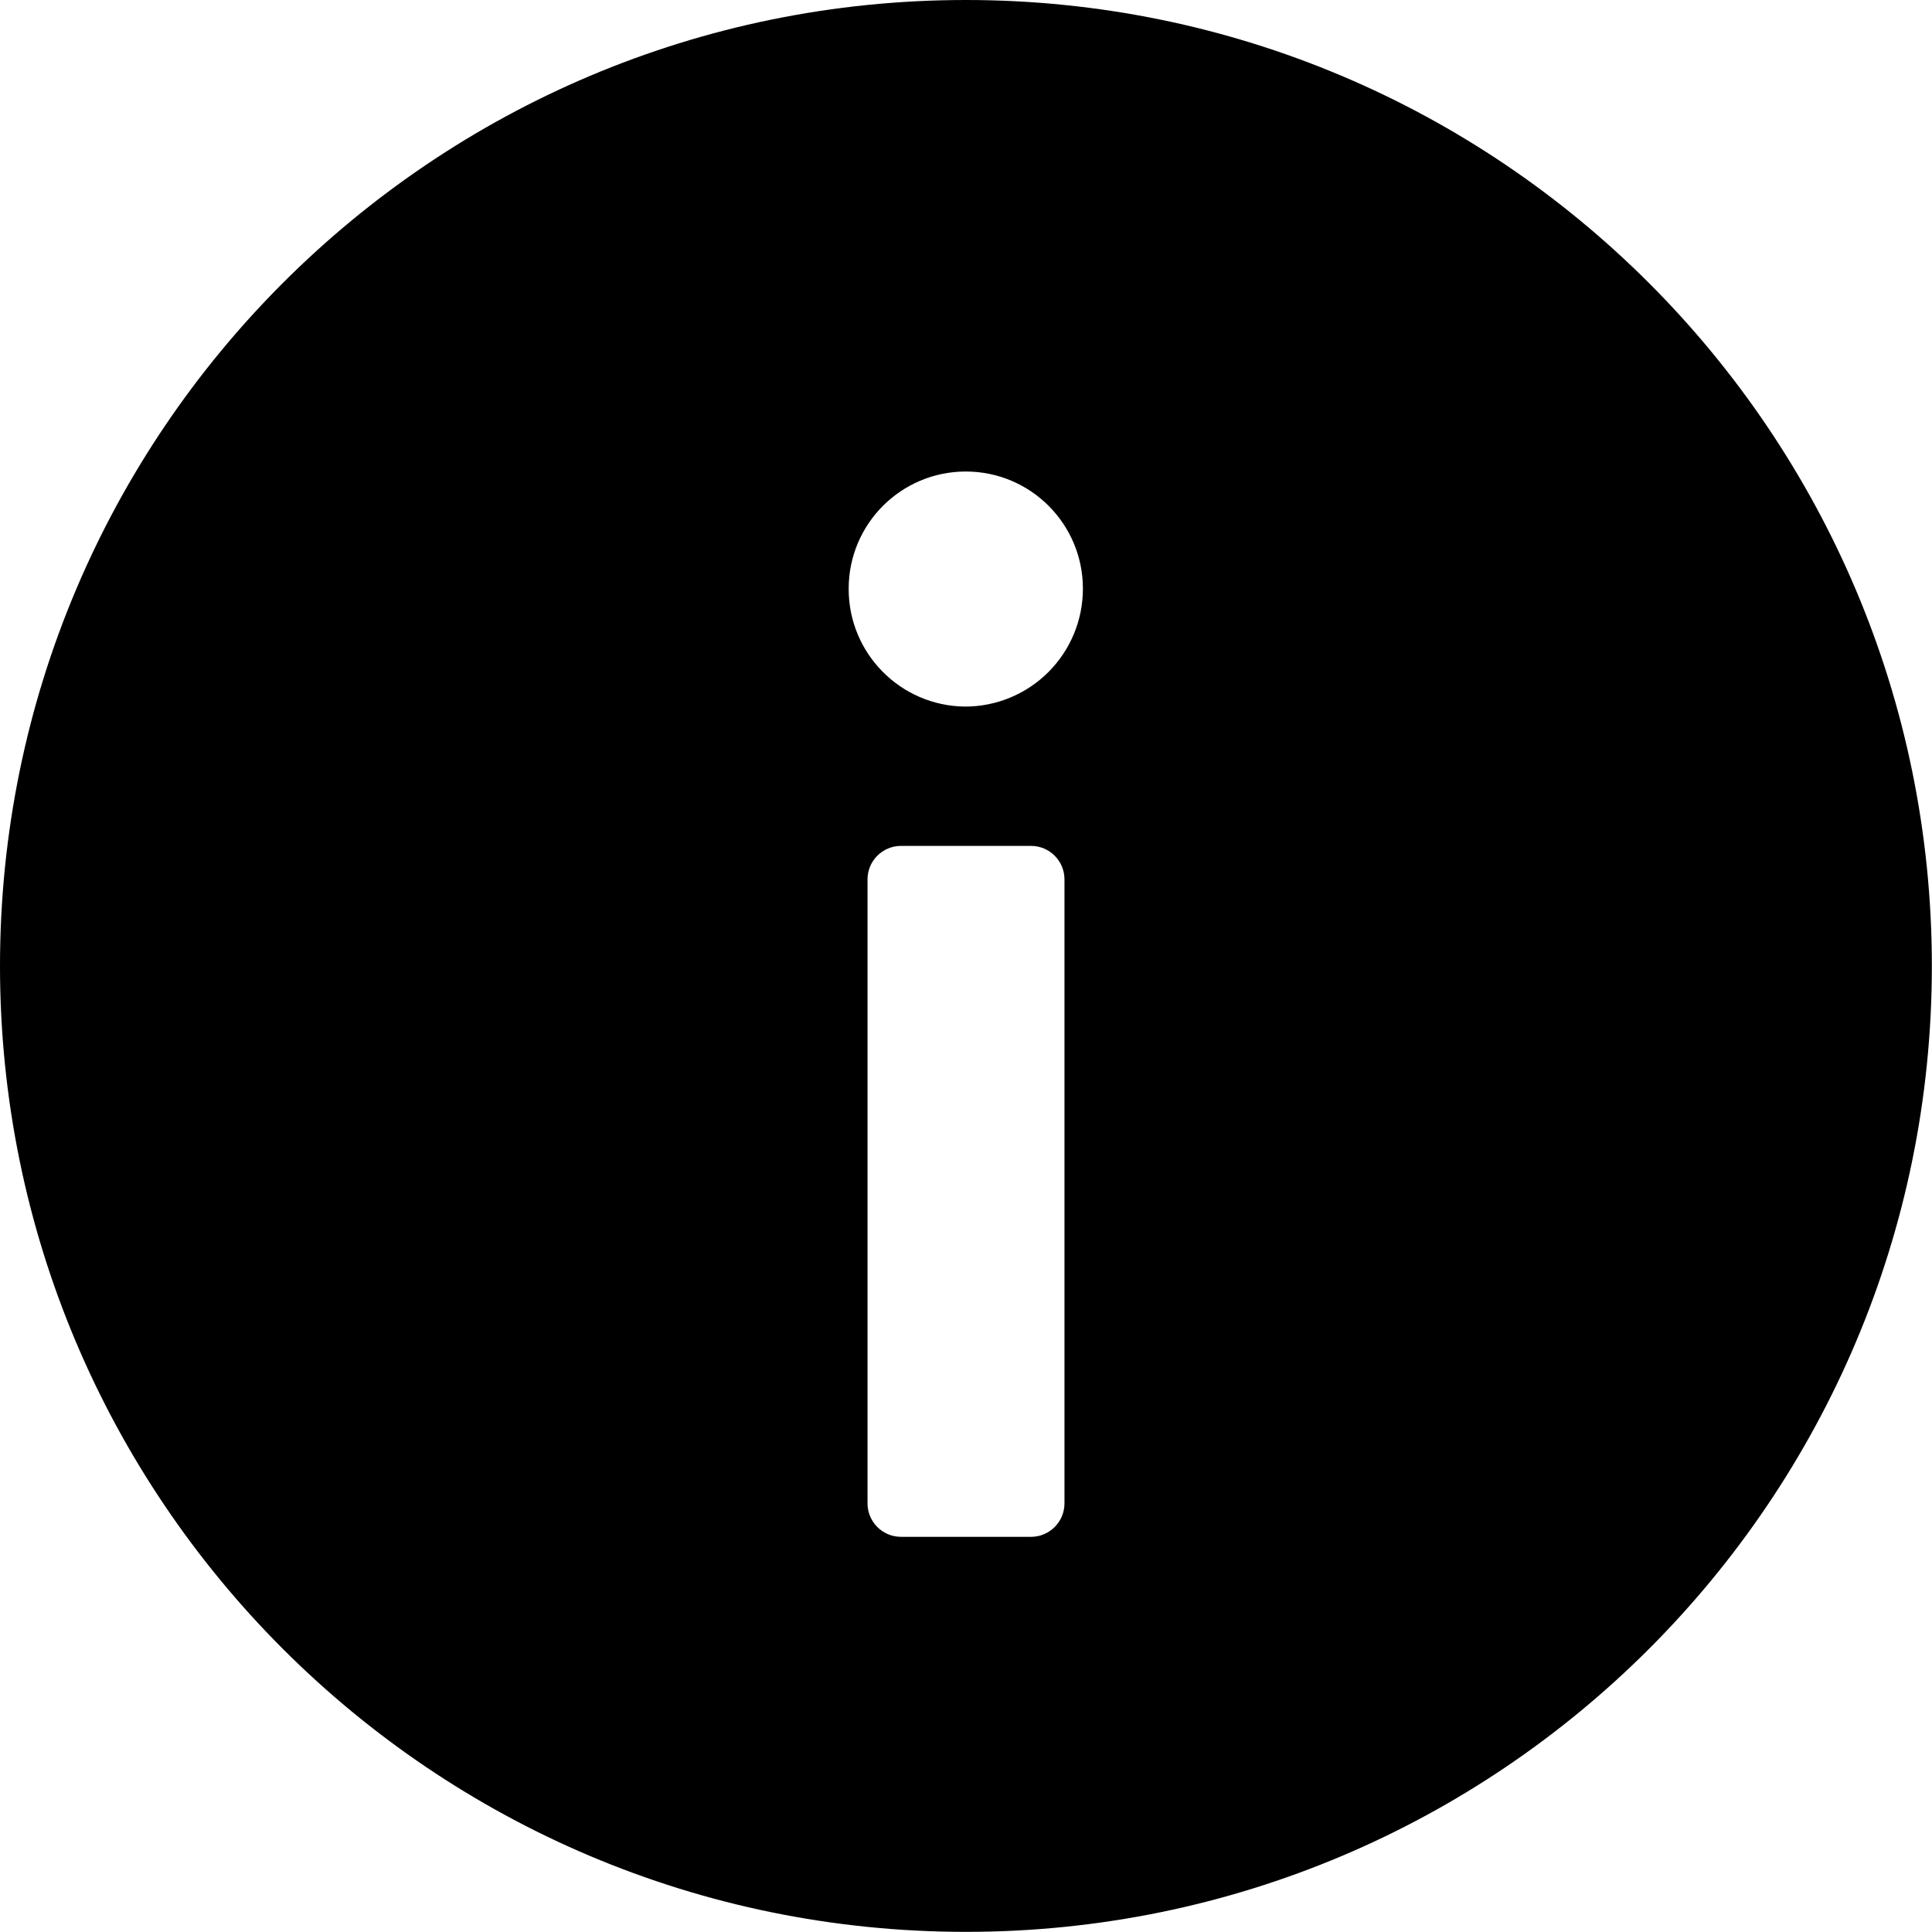
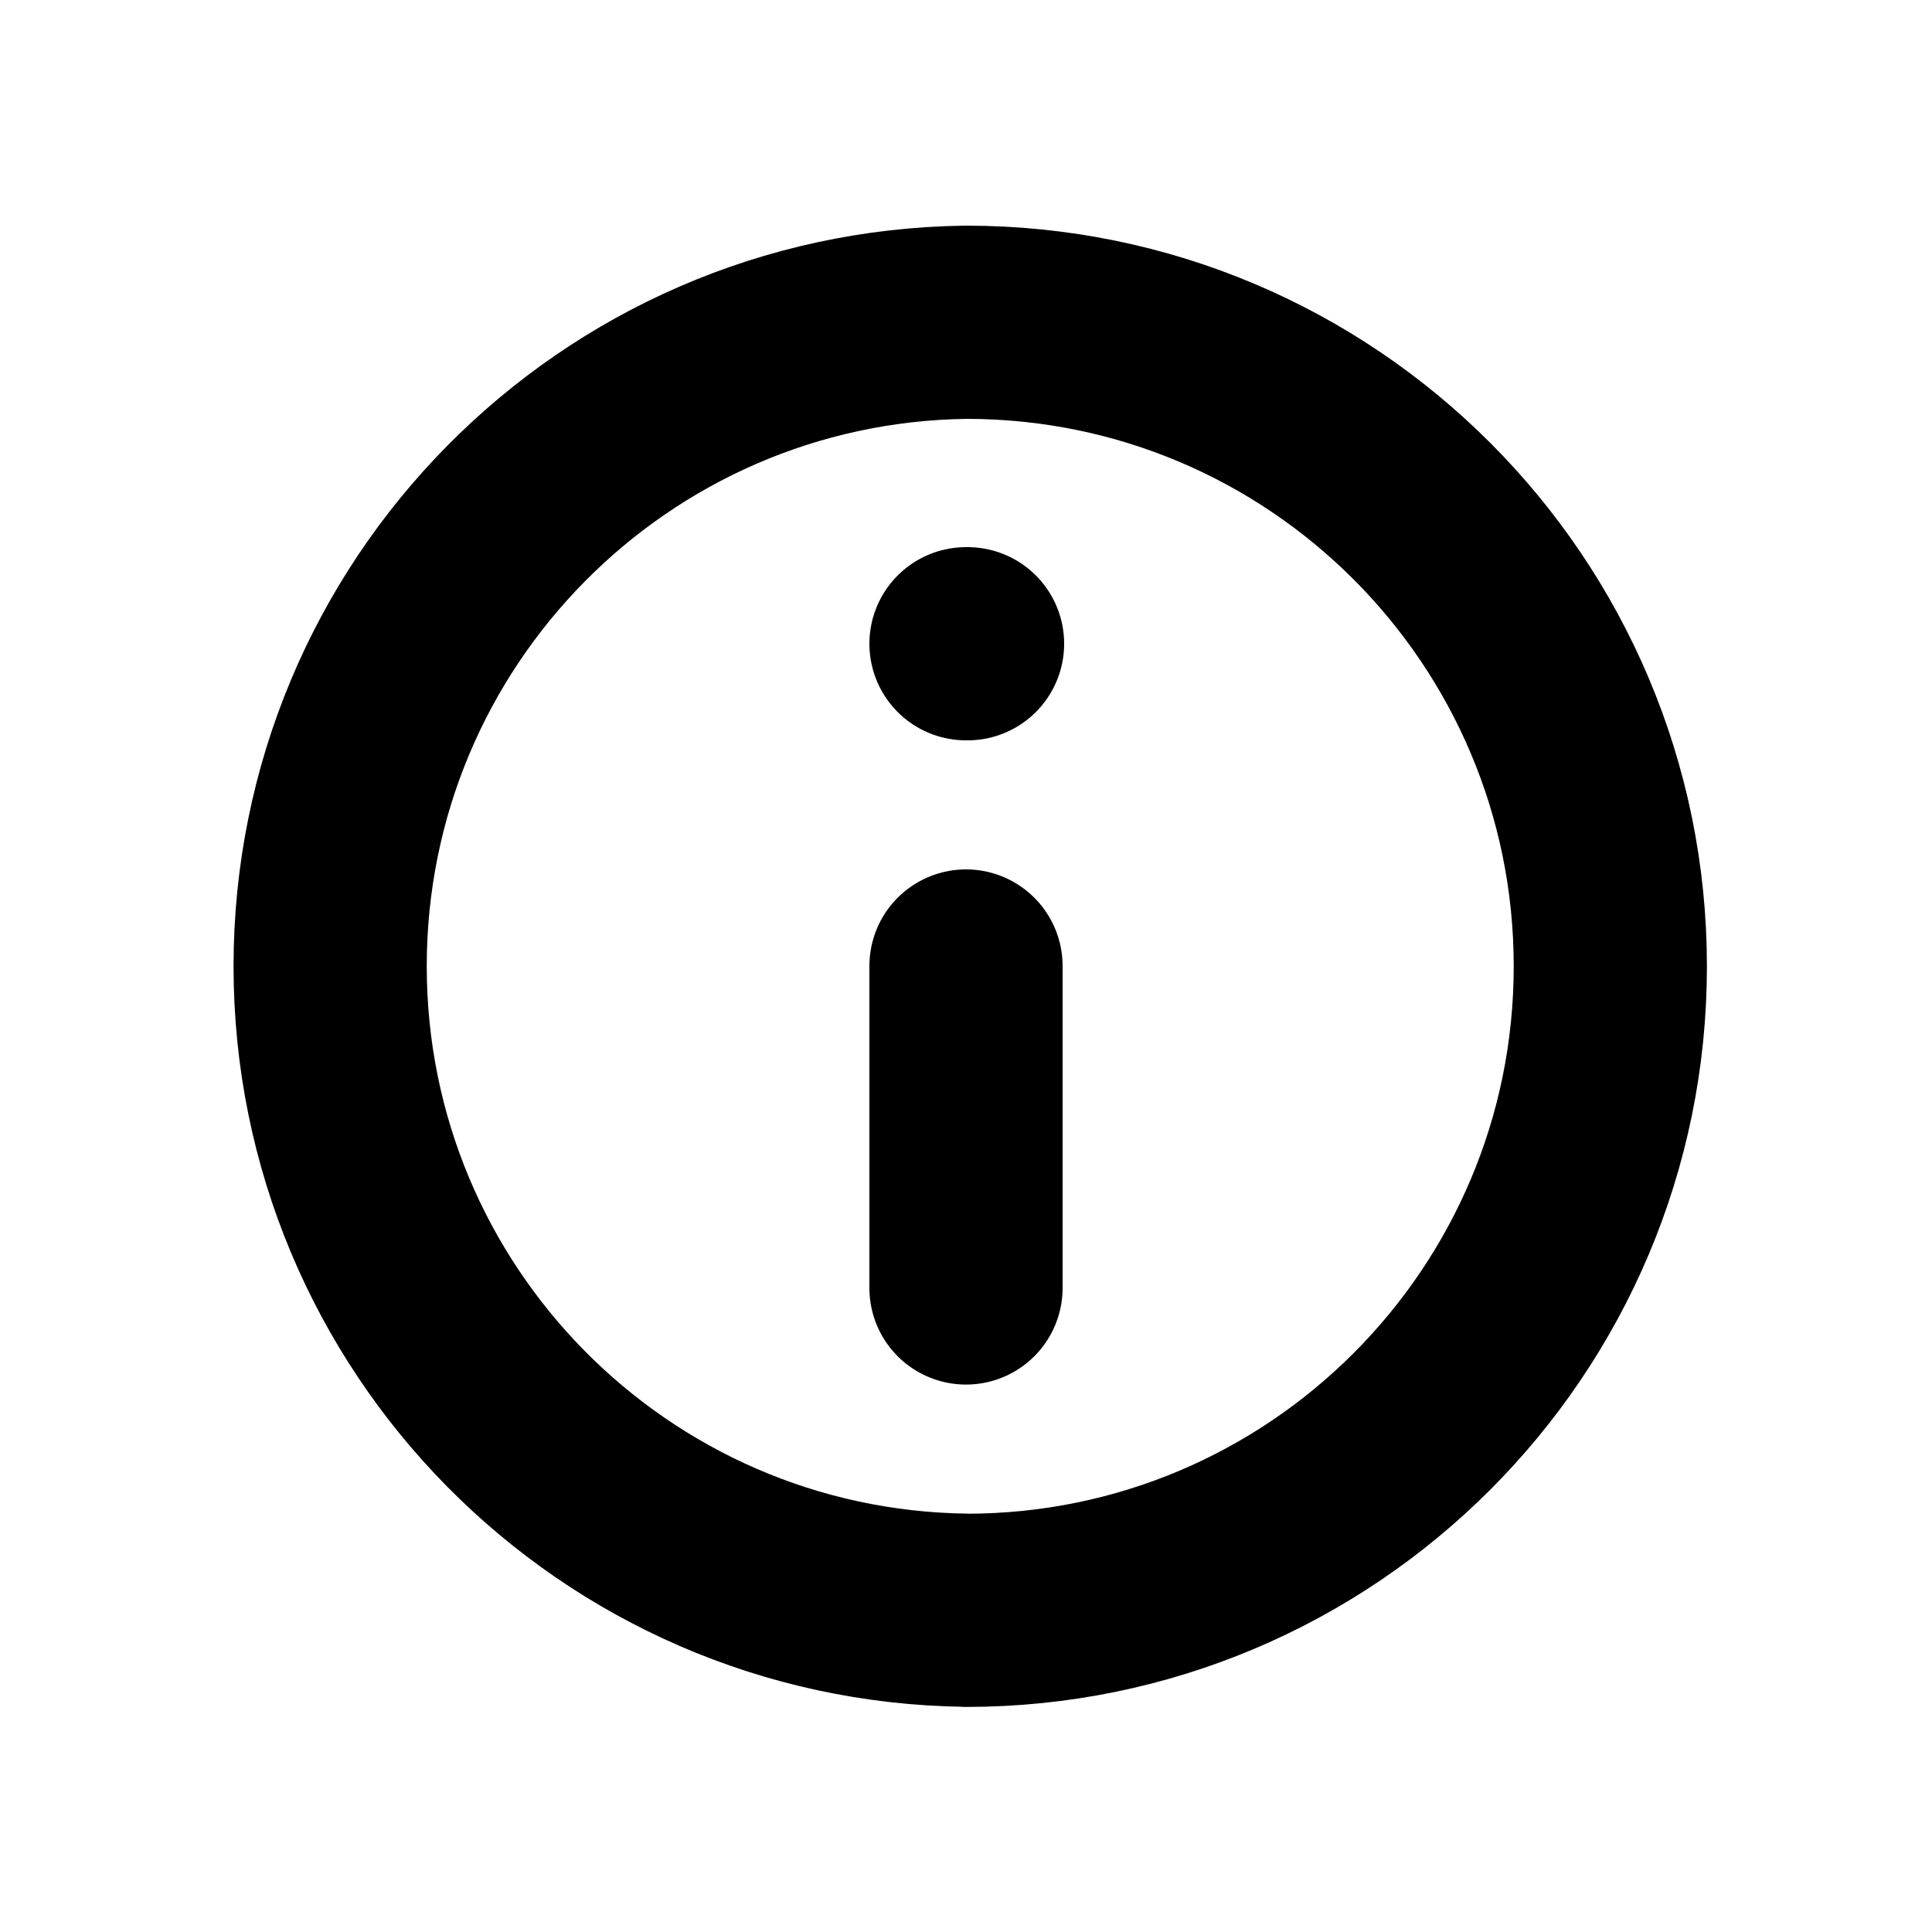
- <svg xmlns="http://www.w3.org/2000/svg" viewBox="0 0 13.841 13.841">
-   <path d="M11.42 4.5a6.92 6.92 0 1 0 6.92 6.921A6.921 6.921 0 0 0 11.42 4.5zm.706 10.77a.24.24 0 0 1-.24.24h-.931a.24.24 0 0 1-.24-.24V10.8a.24.24 0 0 1 .24-.24h.931a.24.24 0 0 1 .24.24zm-.712-5.708a.842.842 0 0 1-.834-.845.839.839 0 0 1 1.678 0 .844.844 0 0 1-.845.845z" transform="translate(-4.5 -4.5)" fill="currentColor" />
+ <svg xmlns="http://www.w3.org/2000/svg" viewBox="0 0 20 20" fill="none">
+   <path d="M10.003 16.67a6.667 6.667 0 100-13.334 6.667 6.667 0 000 13.333zM10 13.333V10m0-3.336h.016" stroke="currentColor" stroke-width="2" stroke-linecap="round" stroke-linejoin="round" />
</svg>
